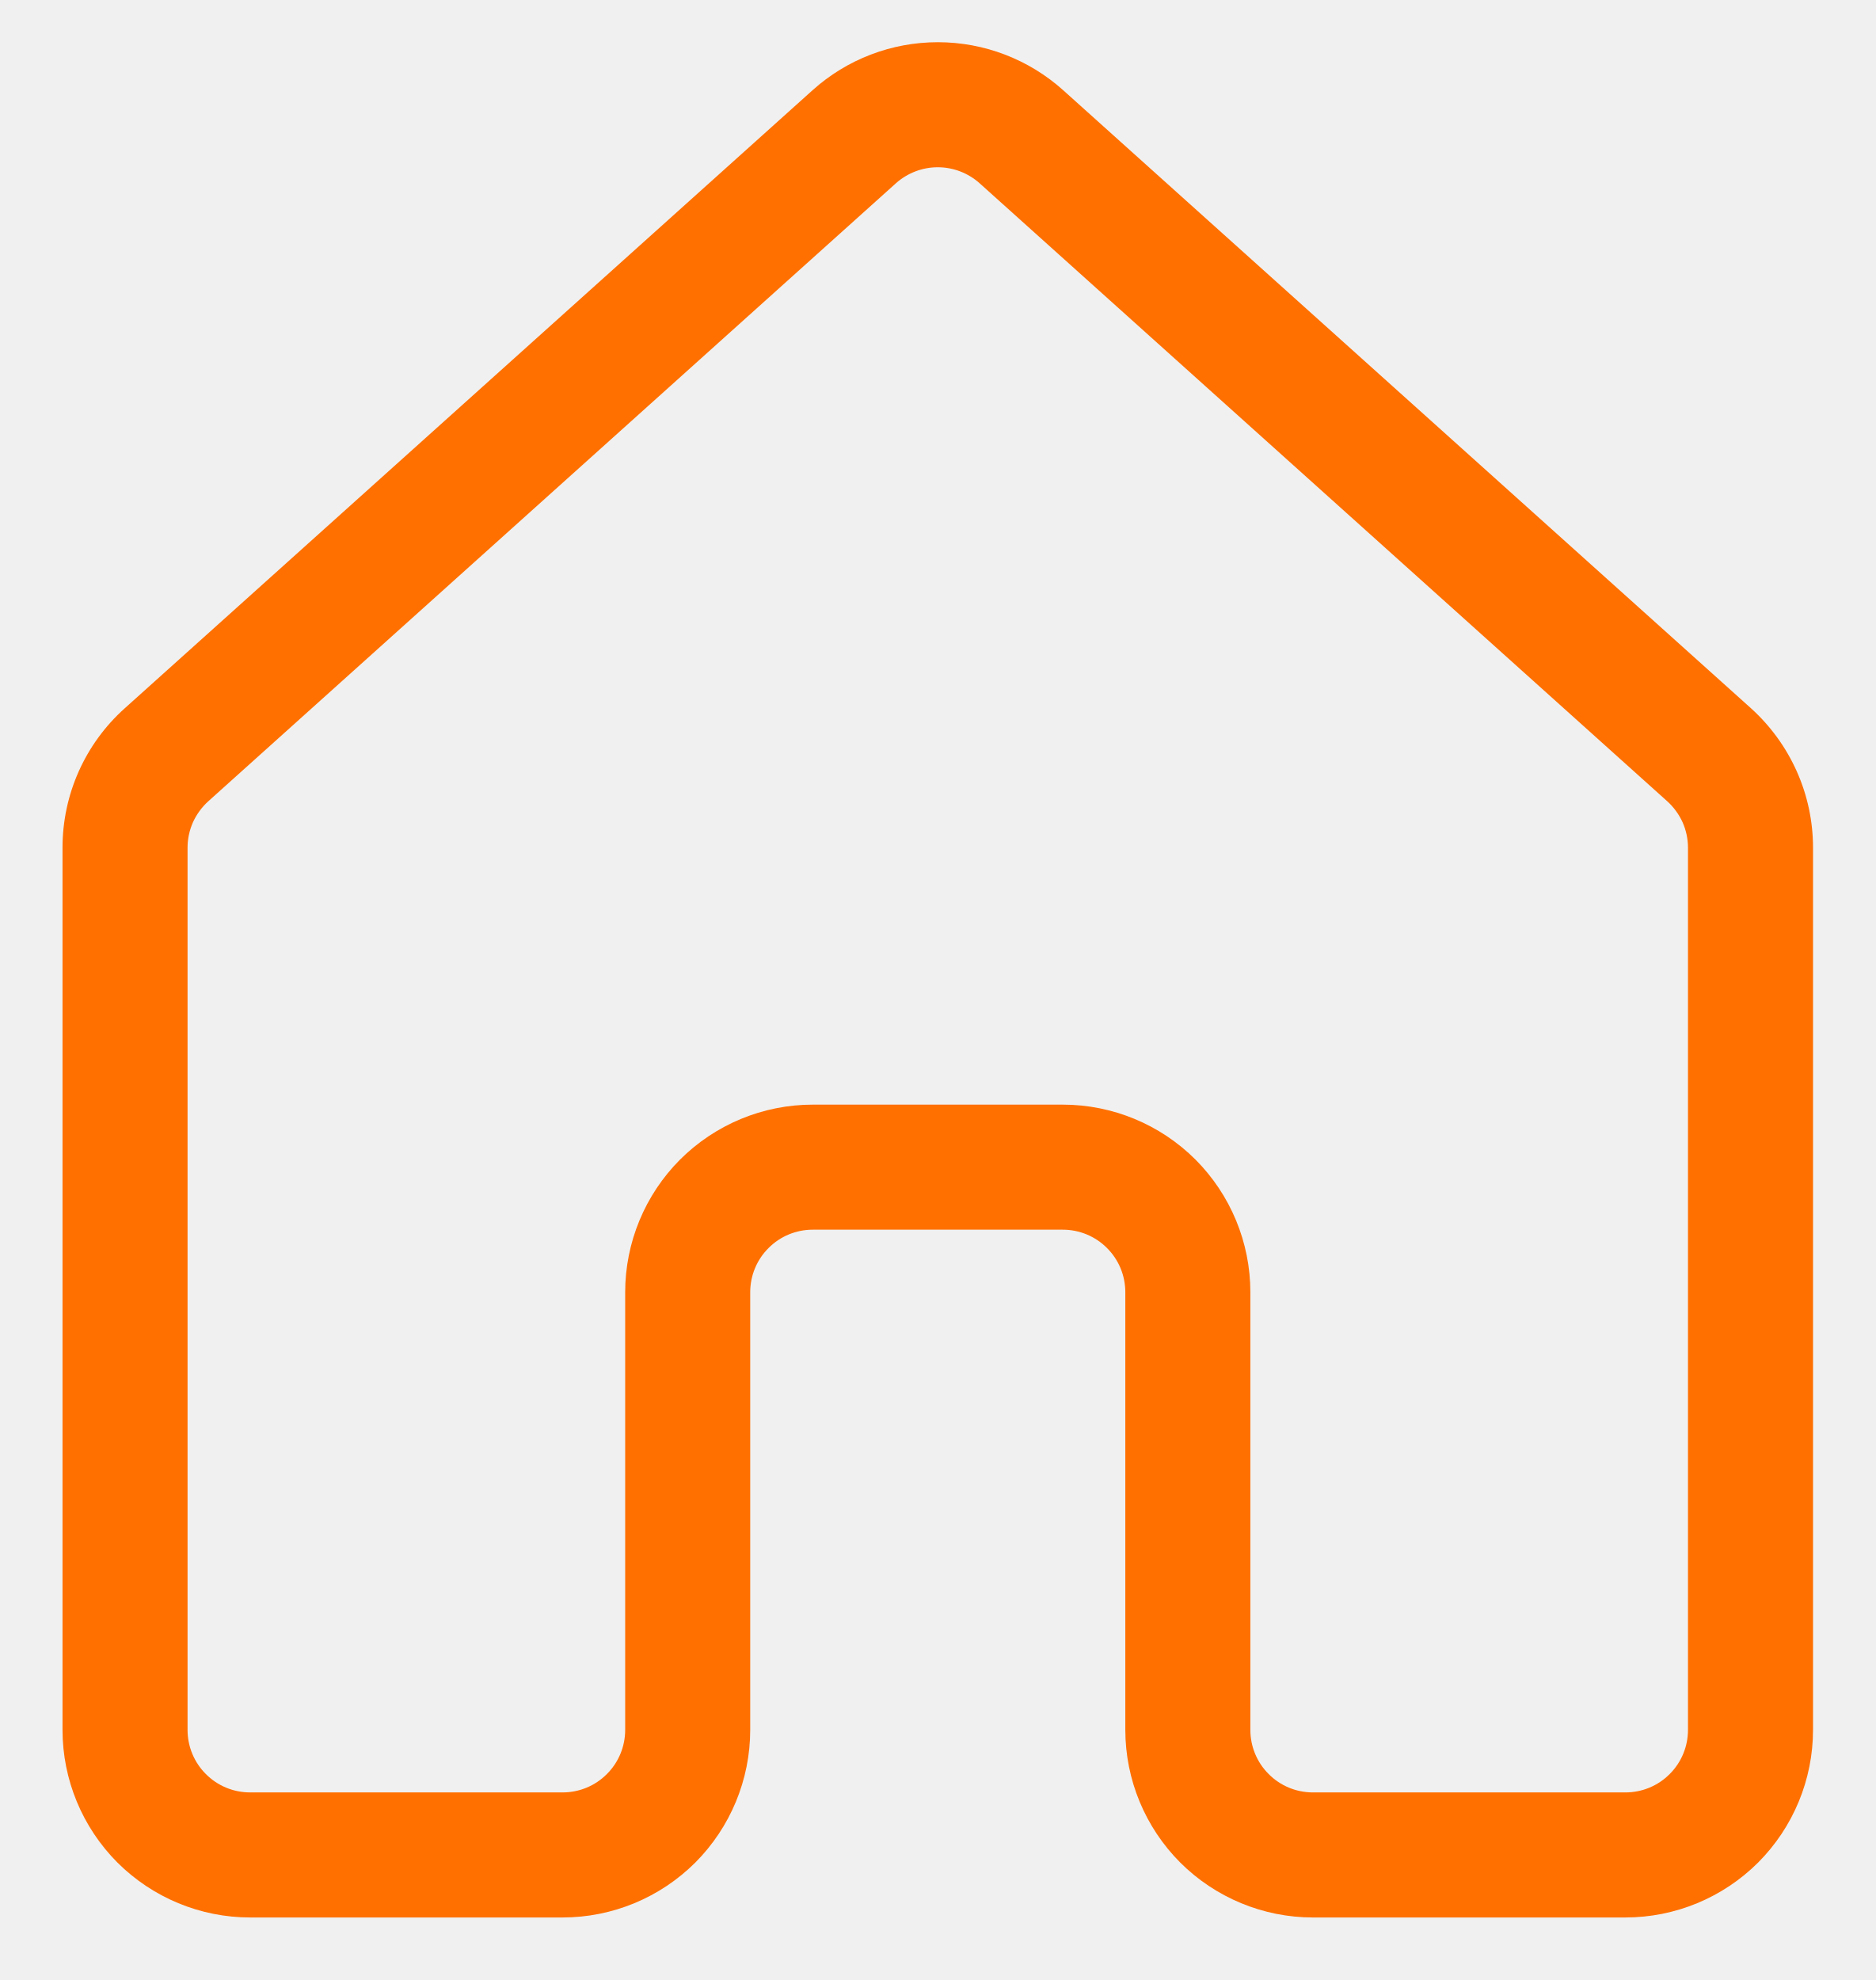
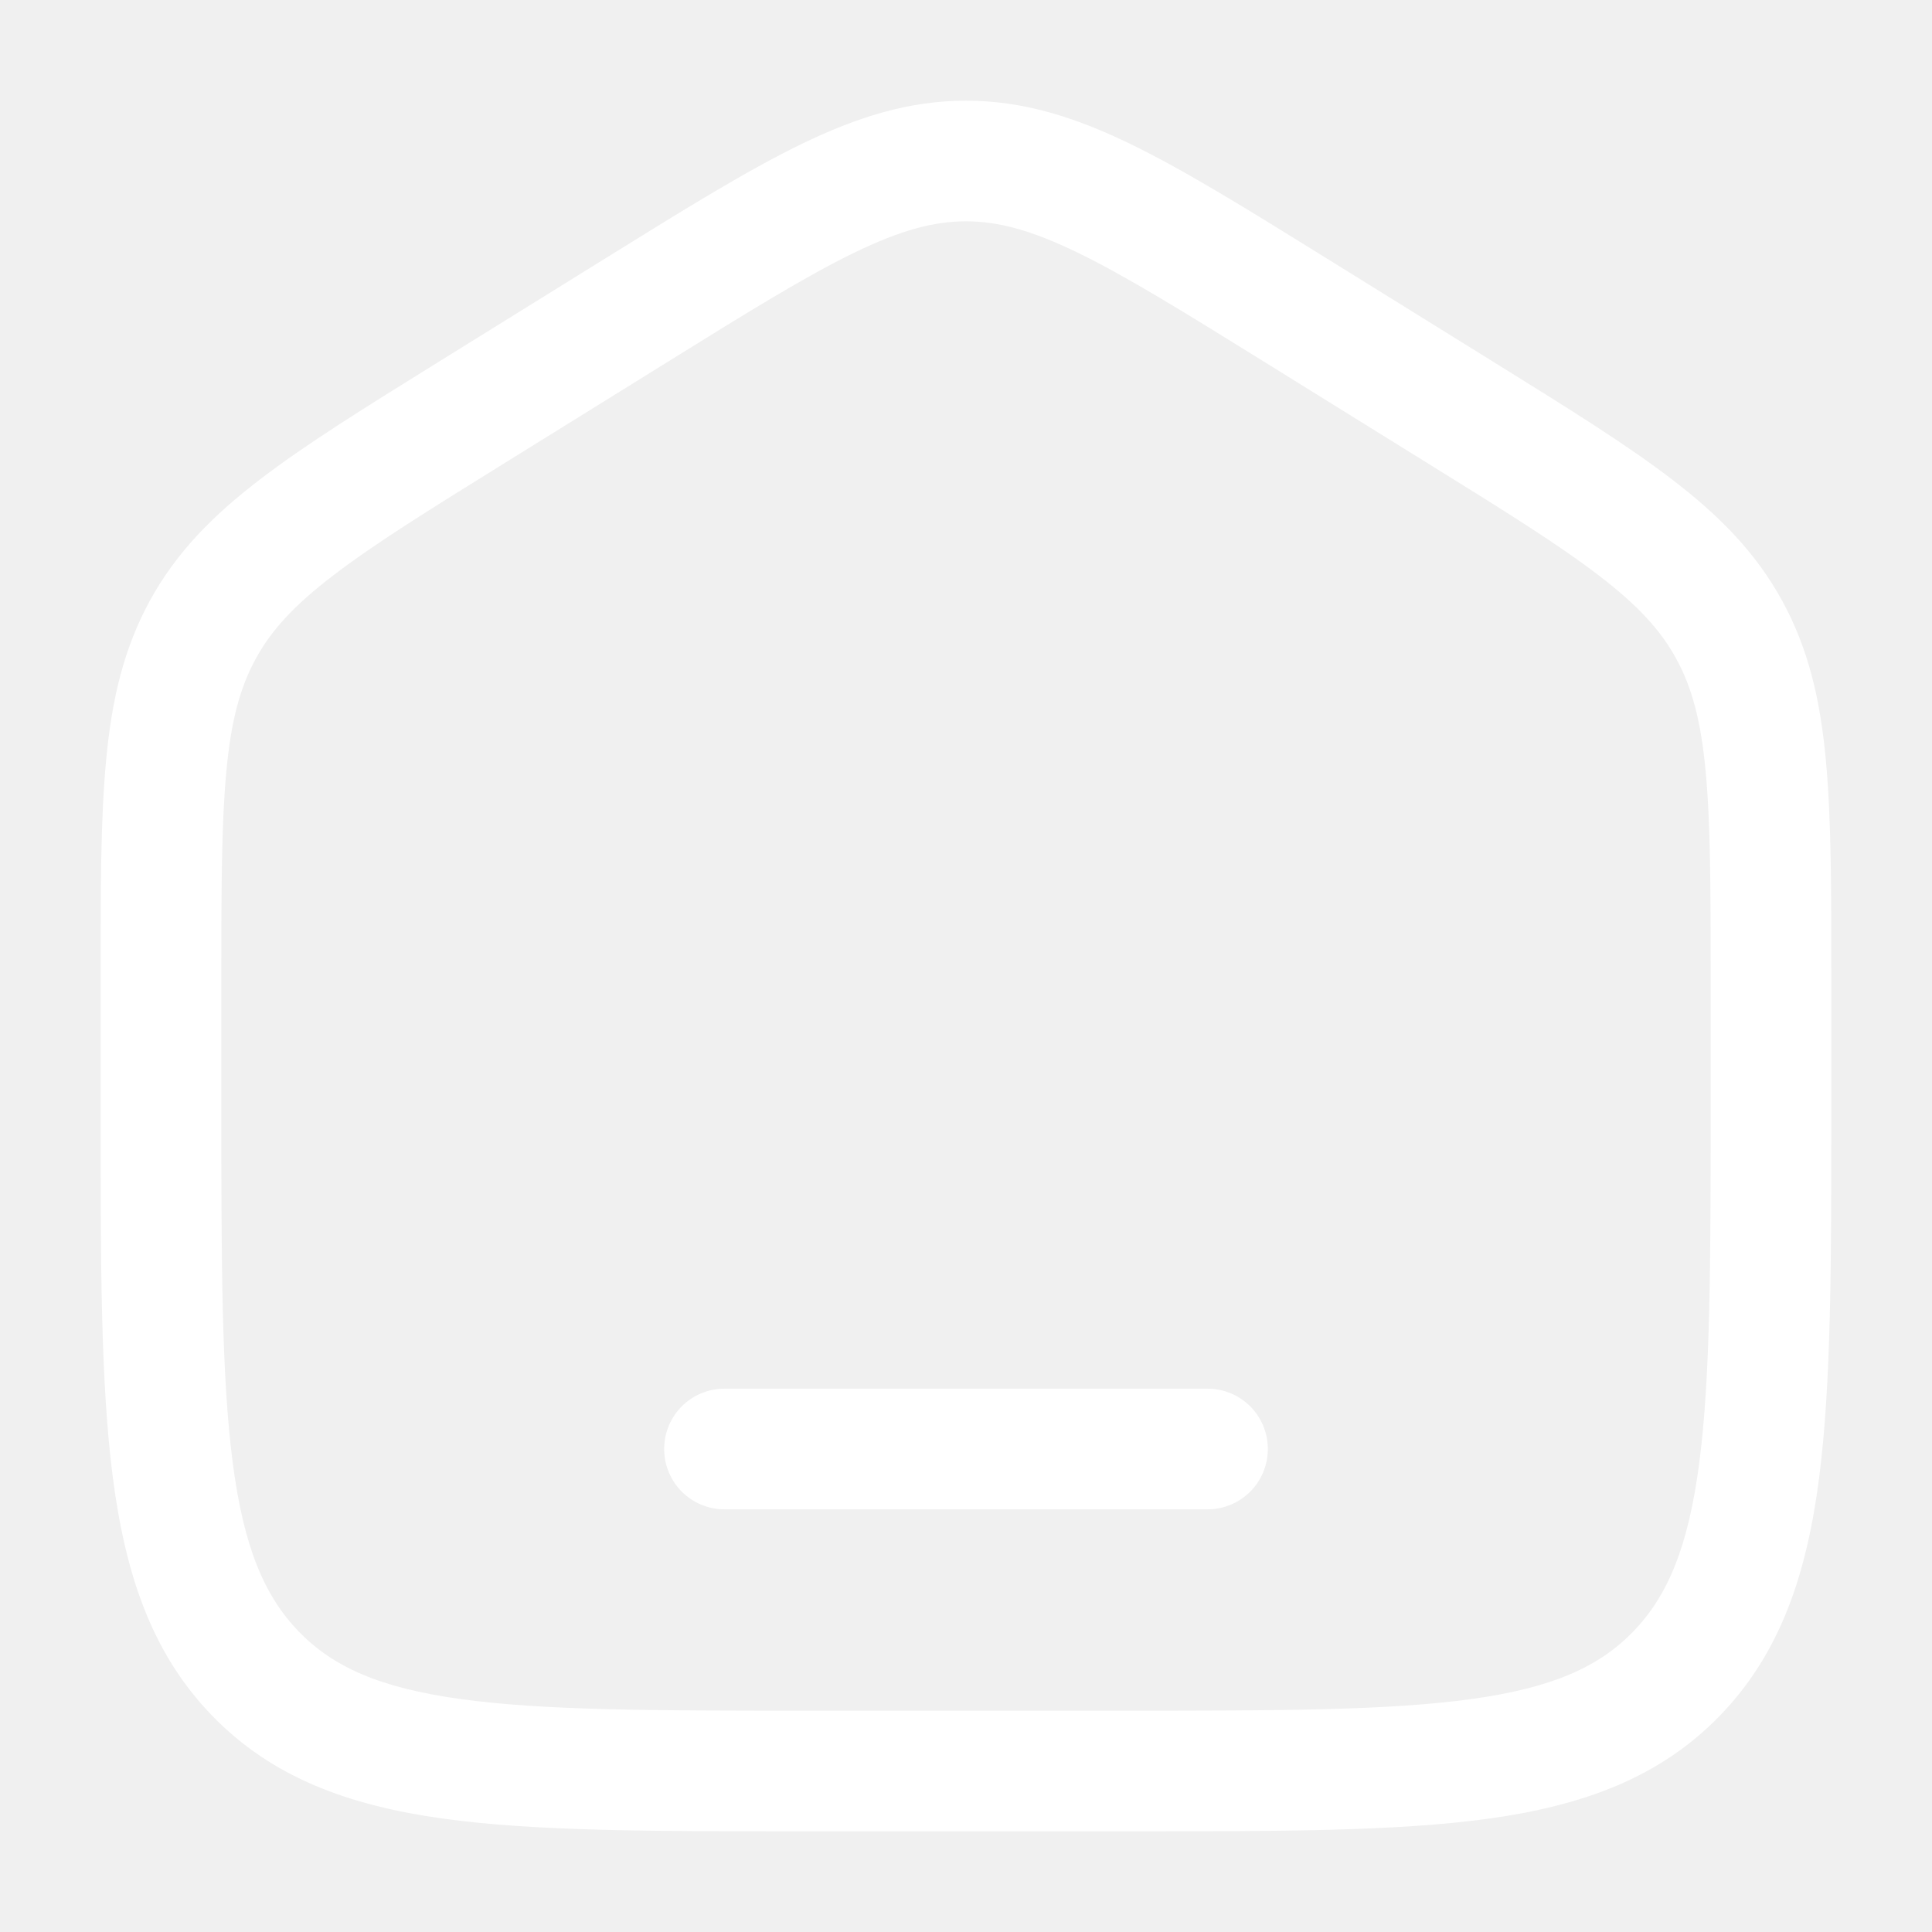
- <svg xmlns="http://www.w3.org/2000/svg" width="18" height="19" viewBox="0 0 18 19" fill="none">
-   <path d="M7.798 0.866C8.128 0.569 8.556 0.405 9.001 0.405C9.445 0.405 9.873 0.569 10.204 0.866L16.804 6.796C16.991 6.965 17.141 7.171 17.244 7.402C17.347 7.632 17.4 7.882 17.4 8.134V16.6C17.4 17.077 17.21 17.535 16.873 17.873C16.535 18.21 16.077 18.4 15.6 18.4H12.6C12.123 18.4 11.665 18.21 11.327 17.873C10.99 17.535 10.8 17.077 10.8 16.6V12.4C10.8 12.241 10.737 12.088 10.624 11.976C10.512 11.863 10.359 11.8 10.2 11.8H7.8C7.641 11.8 7.488 11.863 7.376 11.976C7.263 12.088 7.2 12.241 7.2 12.4V16.6C7.2 17.077 7.01 17.535 6.673 17.873C6.335 18.21 5.877 18.4 5.4 18.4H2.4C1.923 18.4 1.465 18.21 1.127 17.873C0.79 17.535 0.6 17.077 0.6 16.6V8.134C0.6 7.624 0.816 7.138 1.198 6.796L7.798 0.866ZM9.401 1.758C9.291 1.66 9.148 1.605 9 1.605C8.852 1.605 8.709 1.66 8.599 1.758L1.999 7.689C1.937 7.745 1.887 7.814 1.852 7.89C1.818 7.967 1.8 8.05 1.8 8.134V16.6C1.8 16.759 1.863 16.912 1.976 17.024C2.088 17.137 2.241 17.2 2.4 17.2H5.4C5.559 17.2 5.712 17.137 5.824 17.024C5.937 16.912 6 16.759 6 16.6V12.4C6 11.923 6.19 11.465 6.527 11.127C6.865 10.79 7.323 10.6 7.8 10.6H10.2C10.677 10.6 11.135 10.79 11.473 11.127C11.81 11.465 12 11.923 12 12.4V16.6C12 16.759 12.063 16.912 12.176 17.024C12.288 17.137 12.441 17.2 12.6 17.2H15.6C15.759 17.2 15.912 17.137 16.024 17.024C16.137 16.912 16.2 16.759 16.2 16.6V8.134C16.2 8.05 16.182 7.967 16.148 7.89C16.113 7.814 16.063 7.745 16.001 7.689L9.401 1.758Z" fill="#FF7000" />
+ <svg xmlns="http://www.w3.org/2000/svg" width="18" height="18" viewBox="0 0 18 18" fill="none">
+   <g clip-path="url(#clip0_544_17799)">
+     <path d="M6.75 12.938C6.439 12.938 6.188 13.189 6.188 13.5C6.188 13.811 6.439 14.062 6.75 14.062H11.25C11.561 14.062 11.812 13.811 11.812 13.5C11.812 13.189 11.561 12.938 11.25 12.938H6.75Z" fill="white" />
+     <path fill-rule="evenodd" clip-rule="evenodd" d="M9 0.938C8.469 0.938 7.986 1.09 7.463 1.344C6.957 1.59 6.372 1.953 5.642 2.406L4.092 3.368C3.401 3.797 2.848 4.14 2.422 4.467C1.98 4.805 1.641 5.149 1.396 5.597C1.152 6.044 1.041 6.519 0.989 7.081C0.937 7.625 0.937 8.291 0.938 9.125V10.335C0.937 11.763 0.937 12.89 1.052 13.771C1.17 14.675 1.416 15.405 1.974 15.982C2.535 16.562 3.248 16.821 4.131 16.944C4.986 17.062 6.079 17.062 7.456 17.062H10.544C11.921 17.062 13.014 17.062 13.869 16.944C14.752 16.821 15.465 16.562 16.026 15.982C16.584 15.405 16.831 14.675 16.948 13.771C17.062 12.89 17.062 11.763 17.062 10.335V9.125C17.062 8.291 17.062 7.625 17.011 7.081C16.959 6.519 16.849 6.044 16.604 5.597C16.359 5.149 16.02 4.805 15.578 4.467C15.152 4.14 14.599 3.797 13.908 3.368L12.358 2.406C11.628 1.953 11.043 1.59 10.537 1.344C10.014 1.09 9.531 0.938 9 0.938ZM6.21 3.378C6.971 2.905 7.507 2.574 7.955 2.356C8.391 2.144 8.7 2.062 9 2.062C9.3 2.062 9.609 2.144 10.045 2.356C10.493 2.574 11.028 2.905 11.79 3.378L13.29 4.309C14.011 4.756 14.517 5.071 14.894 5.36C15.261 5.641 15.473 5.873 15.617 6.137C15.762 6.402 15.847 6.711 15.891 7.186C15.937 7.671 15.938 8.284 15.938 9.153V10.294C15.938 11.772 15.936 12.826 15.832 13.626C15.73 14.412 15.538 14.868 15.217 15.2C14.899 15.529 14.465 15.725 13.714 15.829C12.945 15.936 11.931 15.938 10.5 15.938H7.5C6.069 15.938 5.055 15.936 4.286 15.829C3.535 15.725 3.101 15.529 2.783 15.2C2.462 14.868 2.27 14.412 2.168 13.626C2.064 12.826 2.062 11.772 2.062 10.294V9.153C2.062 8.284 2.063 7.671 2.109 7.186C2.153 6.711 2.238 6.402 2.383 6.137C2.527 5.873 2.738 5.641 3.106 5.36C3.483 5.071 3.989 4.756 4.71 4.309L6.21 3.378Z" fill="white" />
+   </g>
+   <defs>
+     <clipPath id="clip0_544_17799">
+       <rect width="18" height="18" fill="white" />
+     </clipPath>
+   </defs>
</svg>
